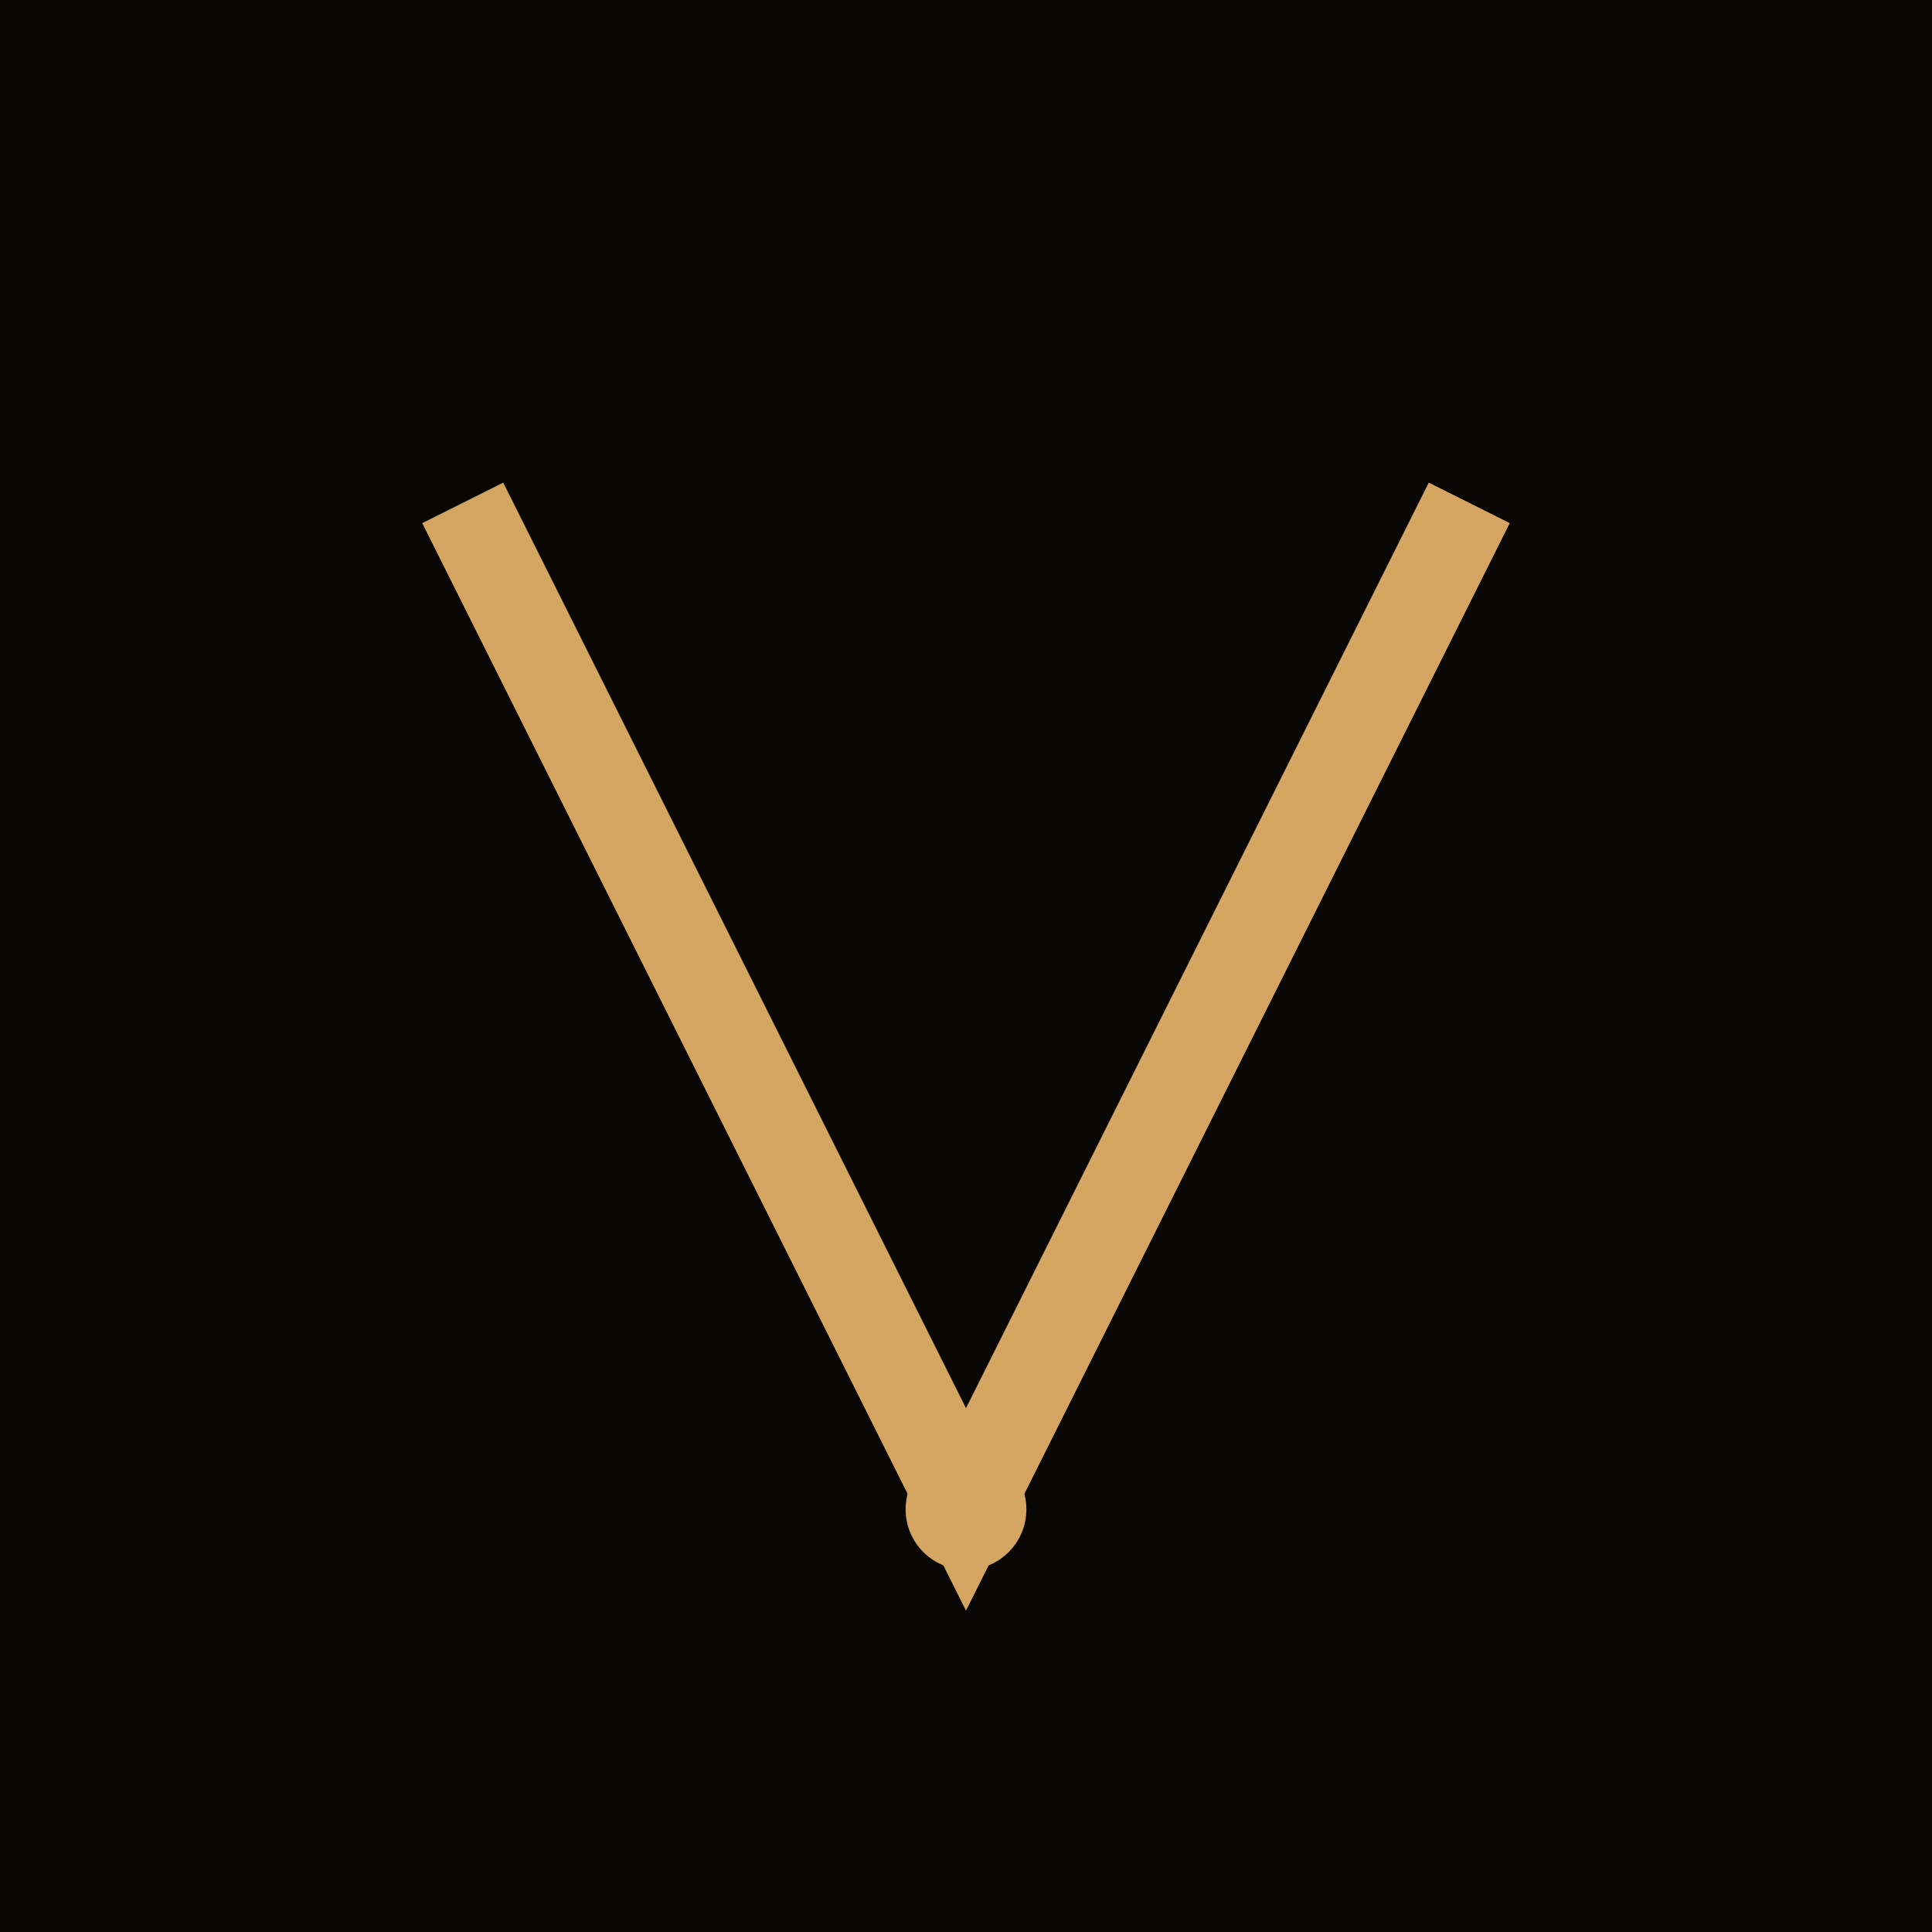
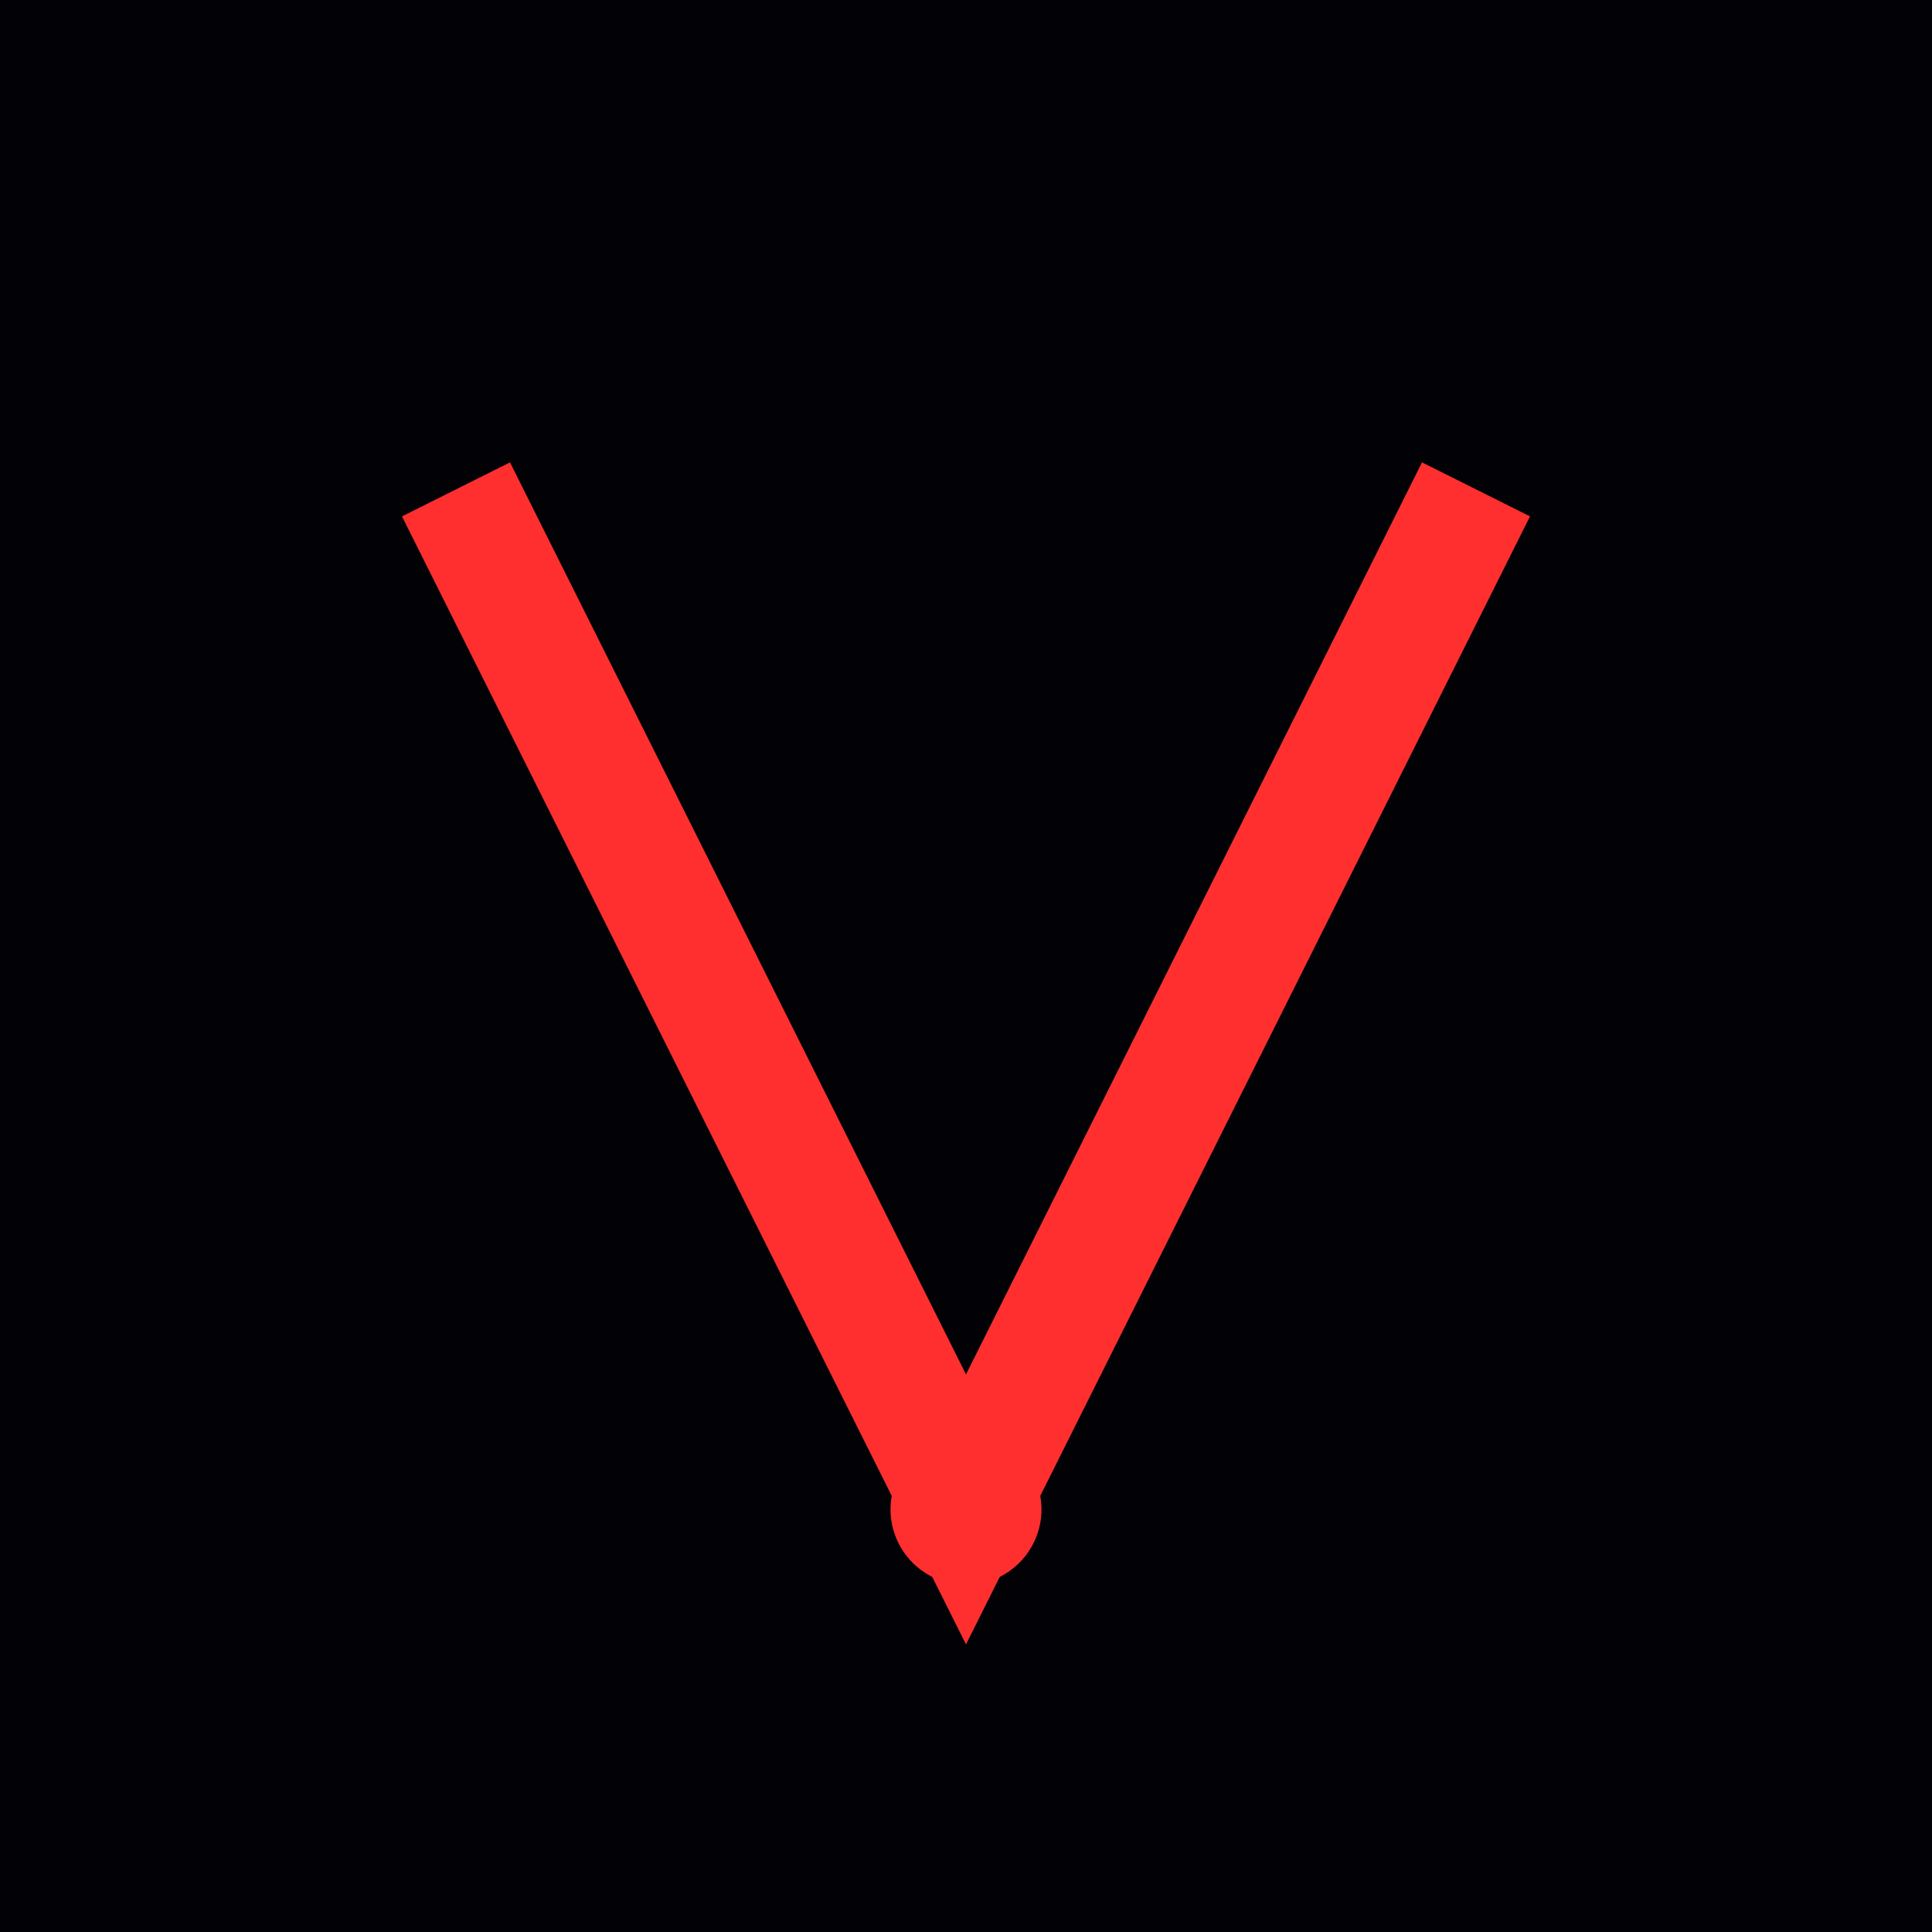
<svg xmlns="http://www.w3.org/2000/svg" viewBox="0 0 64 64">
-   <rect width="64" height="64" fill="#0a0807" />
-   <path d="M16 18 L32 50 L48 18" fill="none" stroke="#d4a661" stroke-width="3" stroke-linejoin="miter" stroke-linecap="square" />
-   <circle cx="32" cy="50" r="2" fill="#d4a661" />
+   <rect width="64" height="64" fill="#020206" />
+   <path d="M16 18 L32 50 L48 18" fill="none" stroke="#FF2F2F" stroke-width="4" stroke-linejoin="miter" stroke-linecap="square" />
+   <circle cx="32" cy="50" r="2.5" fill="#FF2F2F" />
</svg>
